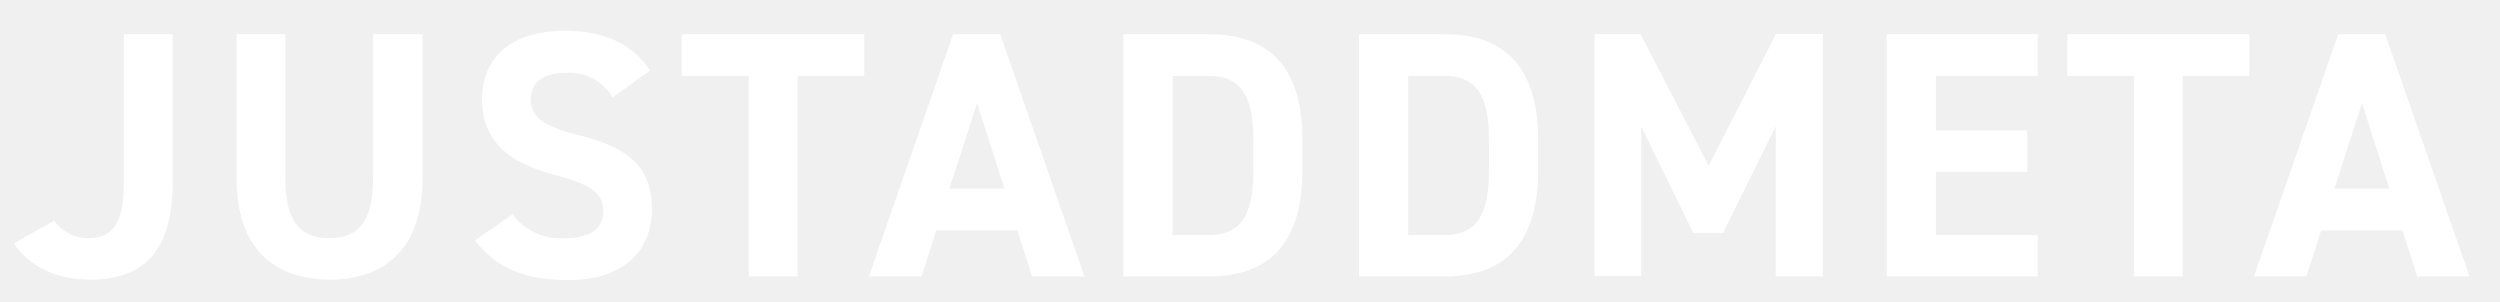
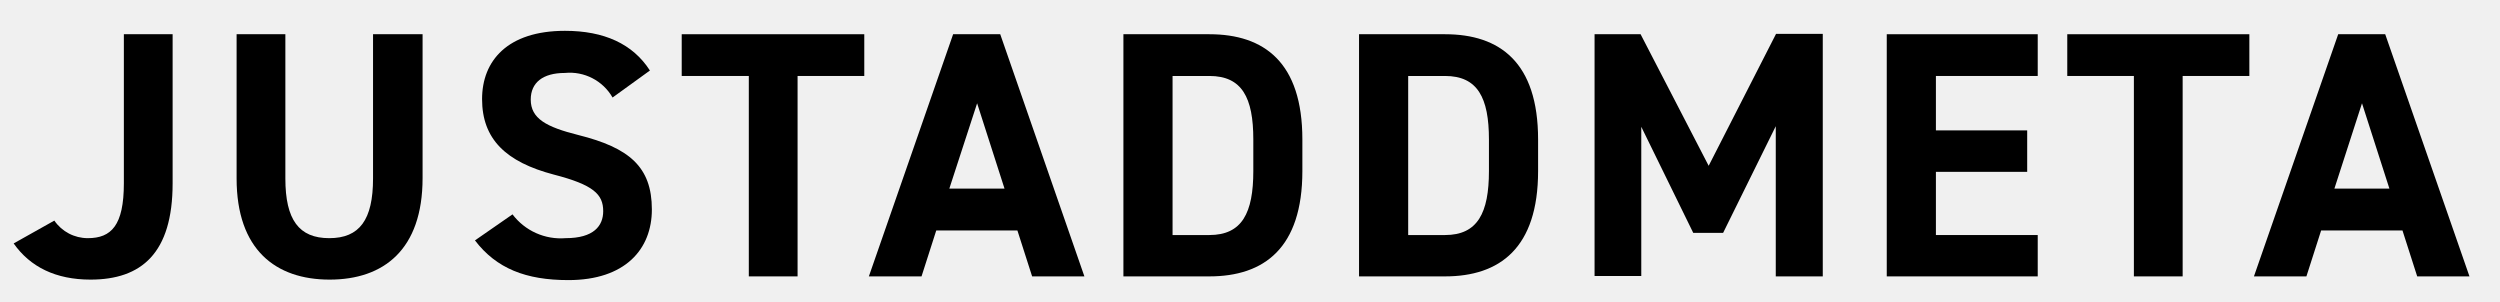
<svg xmlns="http://www.w3.org/2000/svg" viewBox="0 0 256.34 30.87">
  <defs>
    <style>.a{fill:#fff;}</style>
  </defs>
-   <path class="a" d="M5.57,22.62A4.16,4.16,0,0,0,9,24.42c2.41,0,3.7-1.3,3.7-5.62V3.51h5V18.8c0,7.17-3.2,9.87-8.42,9.87-3.56,0-6.19-1.3-7.88-3.71Z" />
-   <path class="a" d="M43.33,3.51V18.26c0,7.35-4,10.41-9.53,10.41s-9.54-3.06-9.54-10.37V3.51h5V18.3c0,4.25,1.4,6.12,4.5,6.12s4.49-1.87,4.49-6.12V3.51Z" />
-   <path class="a" d="M62.81,10a5.06,5.06,0,0,0-4.89-2.52c-2.27,0-3.5,1-3.5,2.73,0,1.95,1.59,2.81,4.9,3.64,5.18,1.3,7.52,3.24,7.52,7.63,0,4.07-2.73,7.24-8.56,7.24-4.36,0-7.38-1.19-9.58-4.07l3.85-2.67A6.2,6.2,0,0,0,58,24.42c2.88,0,3.85-1.26,3.85-2.77,0-1.73-1-2.7-5.07-3.75-4.9-1.29-7.35-3.63-7.35-7.74,0-3.92,2.6-7,8.5-7,4,0,6.95,1.33,8.71,4.07Z" />
-   <path class="a" d="M88.62,3.51V7.79H81.78V28.34h-5V7.79H69.9V3.51Z" />
-   <path class="a" d="M89.09,28.34,97.73,3.51h4.83l8.63,24.83h-5.36l-1.51-4.71H96l-1.51,4.71Zm8.25-9H103l-2.81-8.75Z" />
-   <path class="a" d="M115.19,28.34V3.51H124c5.62,0,9.54,2.88,9.54,10.79v3.24c0,7.89-3.92,10.8-9.54,10.8Zm13.32-10.8V14.3c0-4.28-1.15-6.51-4.5-6.51h-3.78V24.1H124C127.36,24.1,128.51,21.83,128.51,17.54Z" />
-   <path class="a" d="M139.35,28.34V3.51h8.82c5.61,0,9.54,2.88,9.54,10.79v3.24c0,7.89-3.93,10.8-9.54,10.8Zm13.32-10.8V14.3c0-4.28-1.16-6.51-4.5-6.51h-3.78V24.1h3.78C151.51,24.1,152.67,21.83,152.67,17.54Z" />
-   <path class="a" d="M175.2,17l6.91-13.53h4.79V28.34h-4.82V12.94l-5.4,10.94h-3.06L168.29,13v15.3H163.5V3.51h4.72Z" />
-   <path class="a" d="M208.94,3.51V7.79H198.5v5.58h9.36v4.25H198.5V24.1h10.44v4.24H193.46V3.51Z" />
-   <path class="a" d="M230.64,3.51V7.79H223.8V28.34h-5V7.79h-6.83V3.51Z" />
-   <path class="a" d="M231.11,28.34l8.64-24.83h4.82l8.64,24.83h-5.36l-1.51-4.71H238l-1.51,4.71Zm8.25-9H245l-2.81-8.75Z" />
+   <path className="a" d="M5.57,22.62A4.16,4.16,0,0,0,9,24.42c2.41,0,3.7-1.3,3.7-5.62V3.51h5V18.8c0,7.17-3.2,9.87-8.42,9.87-3.56,0-6.19-1.3-7.88-3.71Z" />
+   <path className="a" d="M43.33,3.51V18.26c0,7.35-4,10.41-9.53,10.41s-9.54-3.06-9.54-10.37V3.51h5V18.3c0,4.25,1.4,6.12,4.5,6.12s4.49-1.87,4.49-6.12V3.51Z" />
+   <path className="a" d="M62.81,10a5.06,5.06,0,0,0-4.89-2.52c-2.27,0-3.5,1-3.5,2.73,0,1.95,1.59,2.81,4.9,3.64,5.18,1.3,7.52,3.24,7.52,7.63,0,4.07-2.73,7.24-8.56,7.24-4.36,0-7.38-1.19-9.58-4.07l3.85-2.67A6.2,6.2,0,0,0,58,24.42c2.88,0,3.85-1.26,3.85-2.77,0-1.73-1-2.7-5.07-3.75-4.9-1.29-7.35-3.63-7.35-7.74,0-3.92,2.6-7,8.5-7,4,0,6.95,1.33,8.71,4.07Z" />
+   <path className="a" d="M88.62,3.51V7.79H81.78V28.34h-5V7.79H69.9V3.51Z" />
+   <path className="a" d="M89.09,28.34,97.73,3.51h4.83l8.63,24.83h-5.36l-1.51-4.71H96l-1.51,4.71Zm8.25-9H103l-2.81-8.75Z" />
+   <path className="a" d="M115.19,28.34V3.51H124c5.62,0,9.54,2.88,9.54,10.79v3.24c0,7.89-3.92,10.8-9.54,10.8Zm13.32-10.8V14.3c0-4.28-1.15-6.51-4.5-6.51h-3.78V24.1H124C127.36,24.1,128.51,21.83,128.51,17.54Z" />
+   <path className="a" d="M139.35,28.34V3.51h8.82c5.61,0,9.54,2.88,9.54,10.79v3.24c0,7.89-3.93,10.8-9.54,10.8Zm13.32-10.8V14.3c0-4.28-1.16-6.51-4.5-6.51h-3.78V24.1h3.78C151.51,24.1,152.67,21.83,152.67,17.54Z" />
+   <path className="a" d="M175.2,17l6.91-13.53h4.79V28.34h-4.82V12.94l-5.4,10.94h-3.06L168.29,13v15.3H163.5V3.51h4.72Z" />
+   <path className="a" d="M208.94,3.51V7.79H198.5v5.58h9.36v4.25H198.5V24.1h10.44v4.24H193.46V3.51Z" />
+   <path className="a" d="M230.64,3.51V7.79H223.8V28.34h-5V7.79h-6.83V3.51Z" />
+   <path className="a" d="M231.11,28.34l8.64-24.83h4.82l8.64,24.83h-5.36l-1.51-4.71H238l-1.51,4.71Zm8.25-9H245l-2.81-8.75Z" />
</svg>
